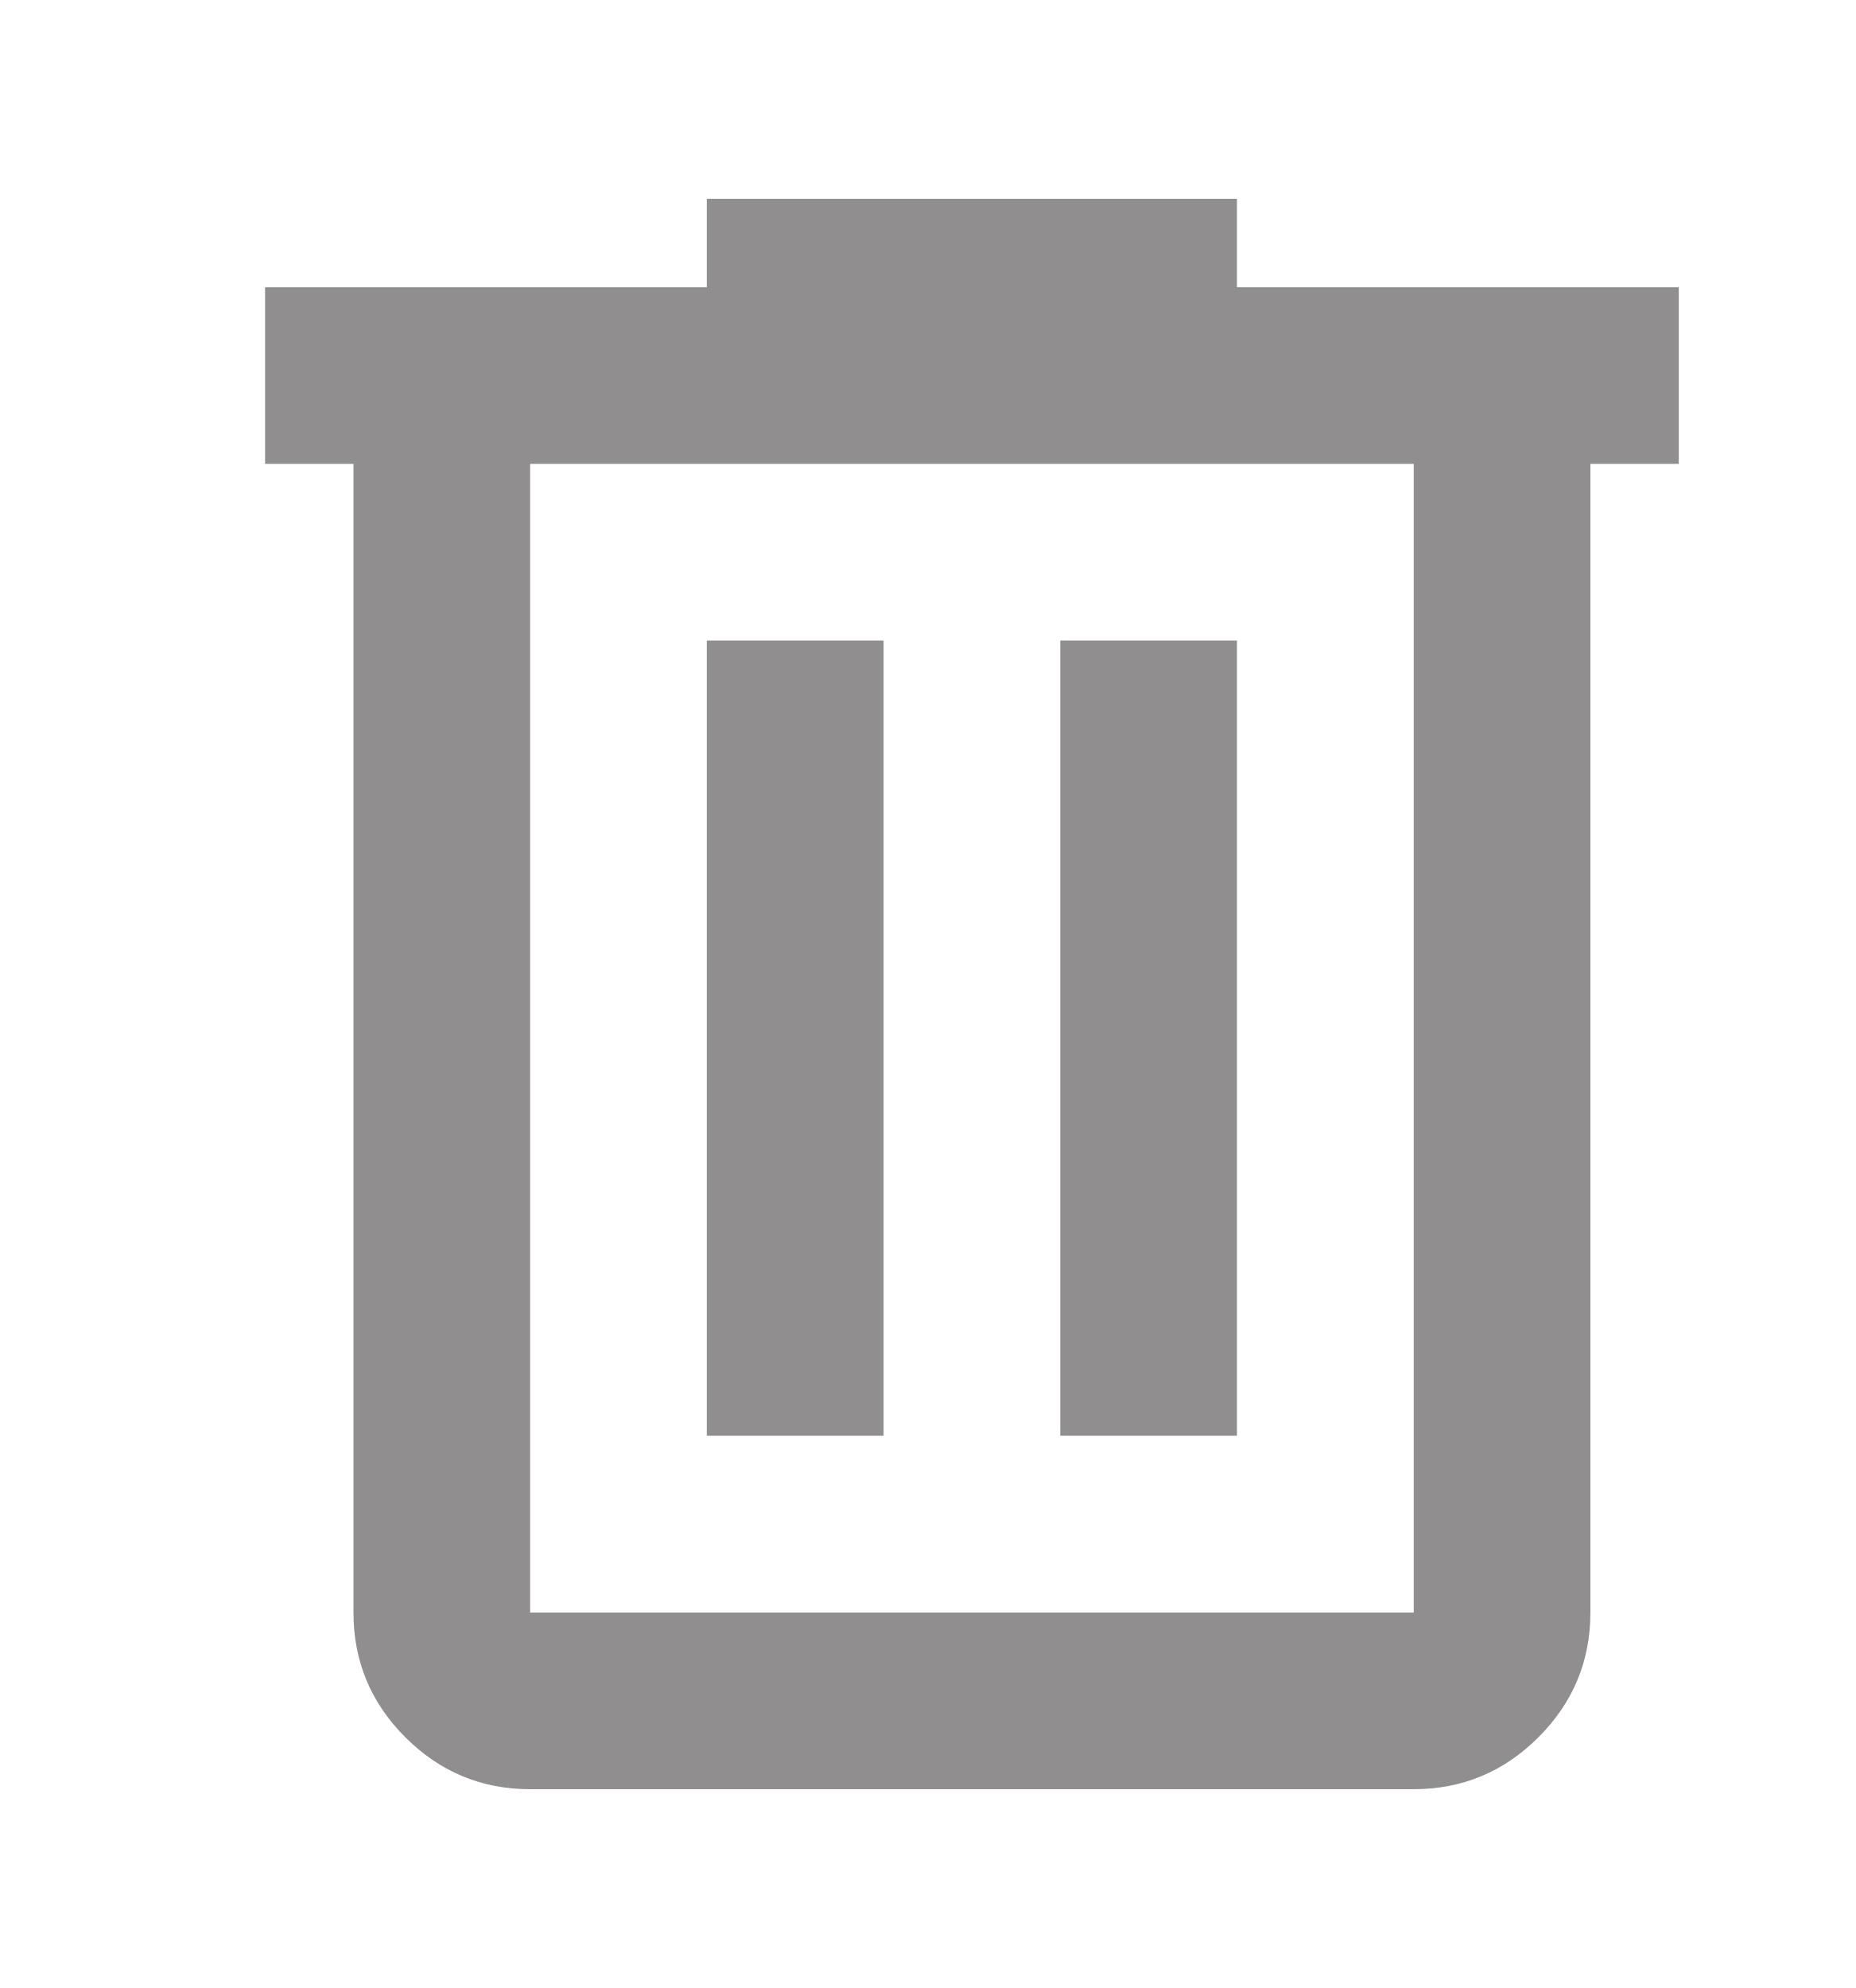
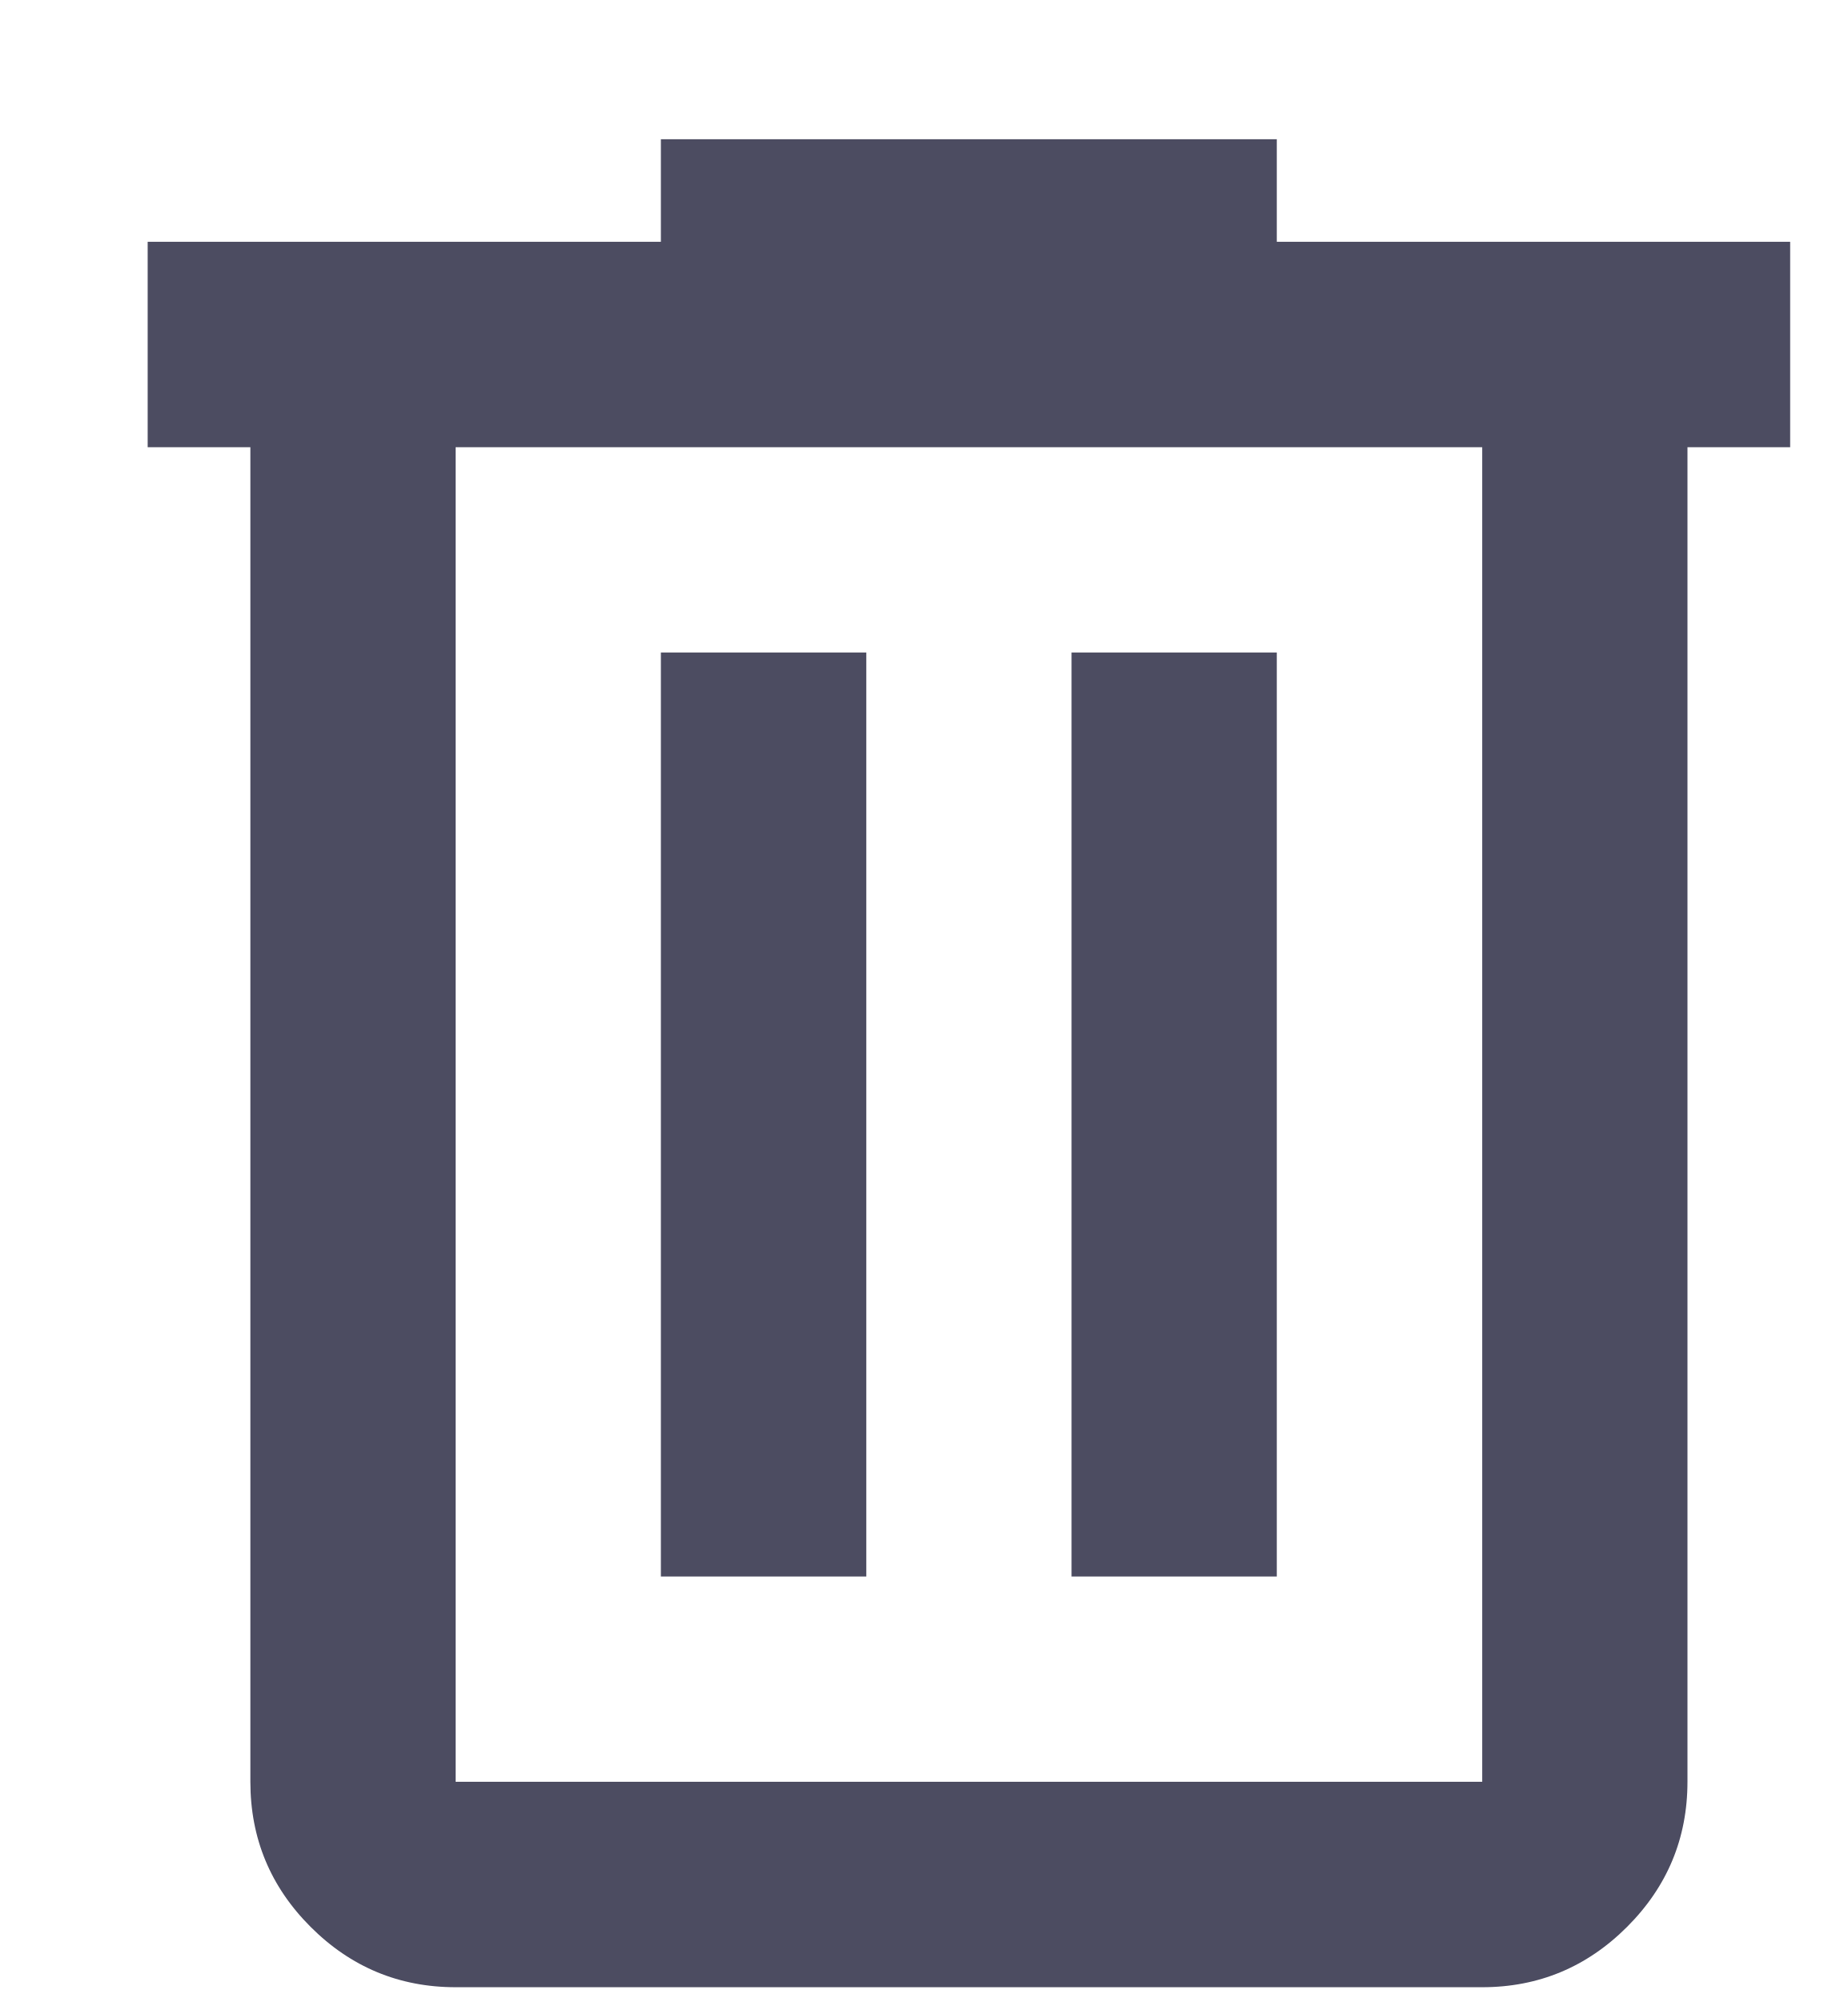
- <svg xmlns="http://www.w3.org/2000/svg" width="14" height="15" viewBox="0 0 14 15" fill="none">
-   <g id="Frame 18290">
-     <path id="delete" d="M4 13.5C3.633 13.5 3.319 13.369 3.058 13.108C2.797 12.847 2.667 12.533 2.667 12.167V3.5H2V2.167H5.333V1.5H9.333V2.167H12.667V3.5H12V12.167C12 12.533 11.869 12.847 11.608 13.108C11.347 13.369 11.033 13.5 10.667 13.5H4ZM10.667 3.5H4V12.167H10.667V3.5ZM5.333 10.833H6.667V4.833H5.333V10.833ZM8 10.833H9.333V4.833H8V10.833Z" fill="#908E8E" />
-   </g>
+ <svg xmlns="http://www.w3.org/2000/svg" width="12" height="13" viewBox="0 0 12 13" fill="none">
+   <path d="M2.959 12.904C2.592 12.904 2.278 12.773 2.017 12.512C1.756 12.251 1.626 11.937 1.626 11.57V2.904H0.959V1.57H4.292V0.904H8.292V1.57H11.626V2.904H10.959V11.57C10.959 11.937 10.828 12.251 10.567 12.512C10.306 12.773 9.992 12.904 9.626 12.904H2.959ZM9.626 2.904H2.959V11.57H9.626V2.904ZM4.292 10.237H5.626V4.237H4.292V10.237ZM6.959 10.237H8.292V4.237H6.959V10.237Z" fill="#4C4C61" />
</svg>
